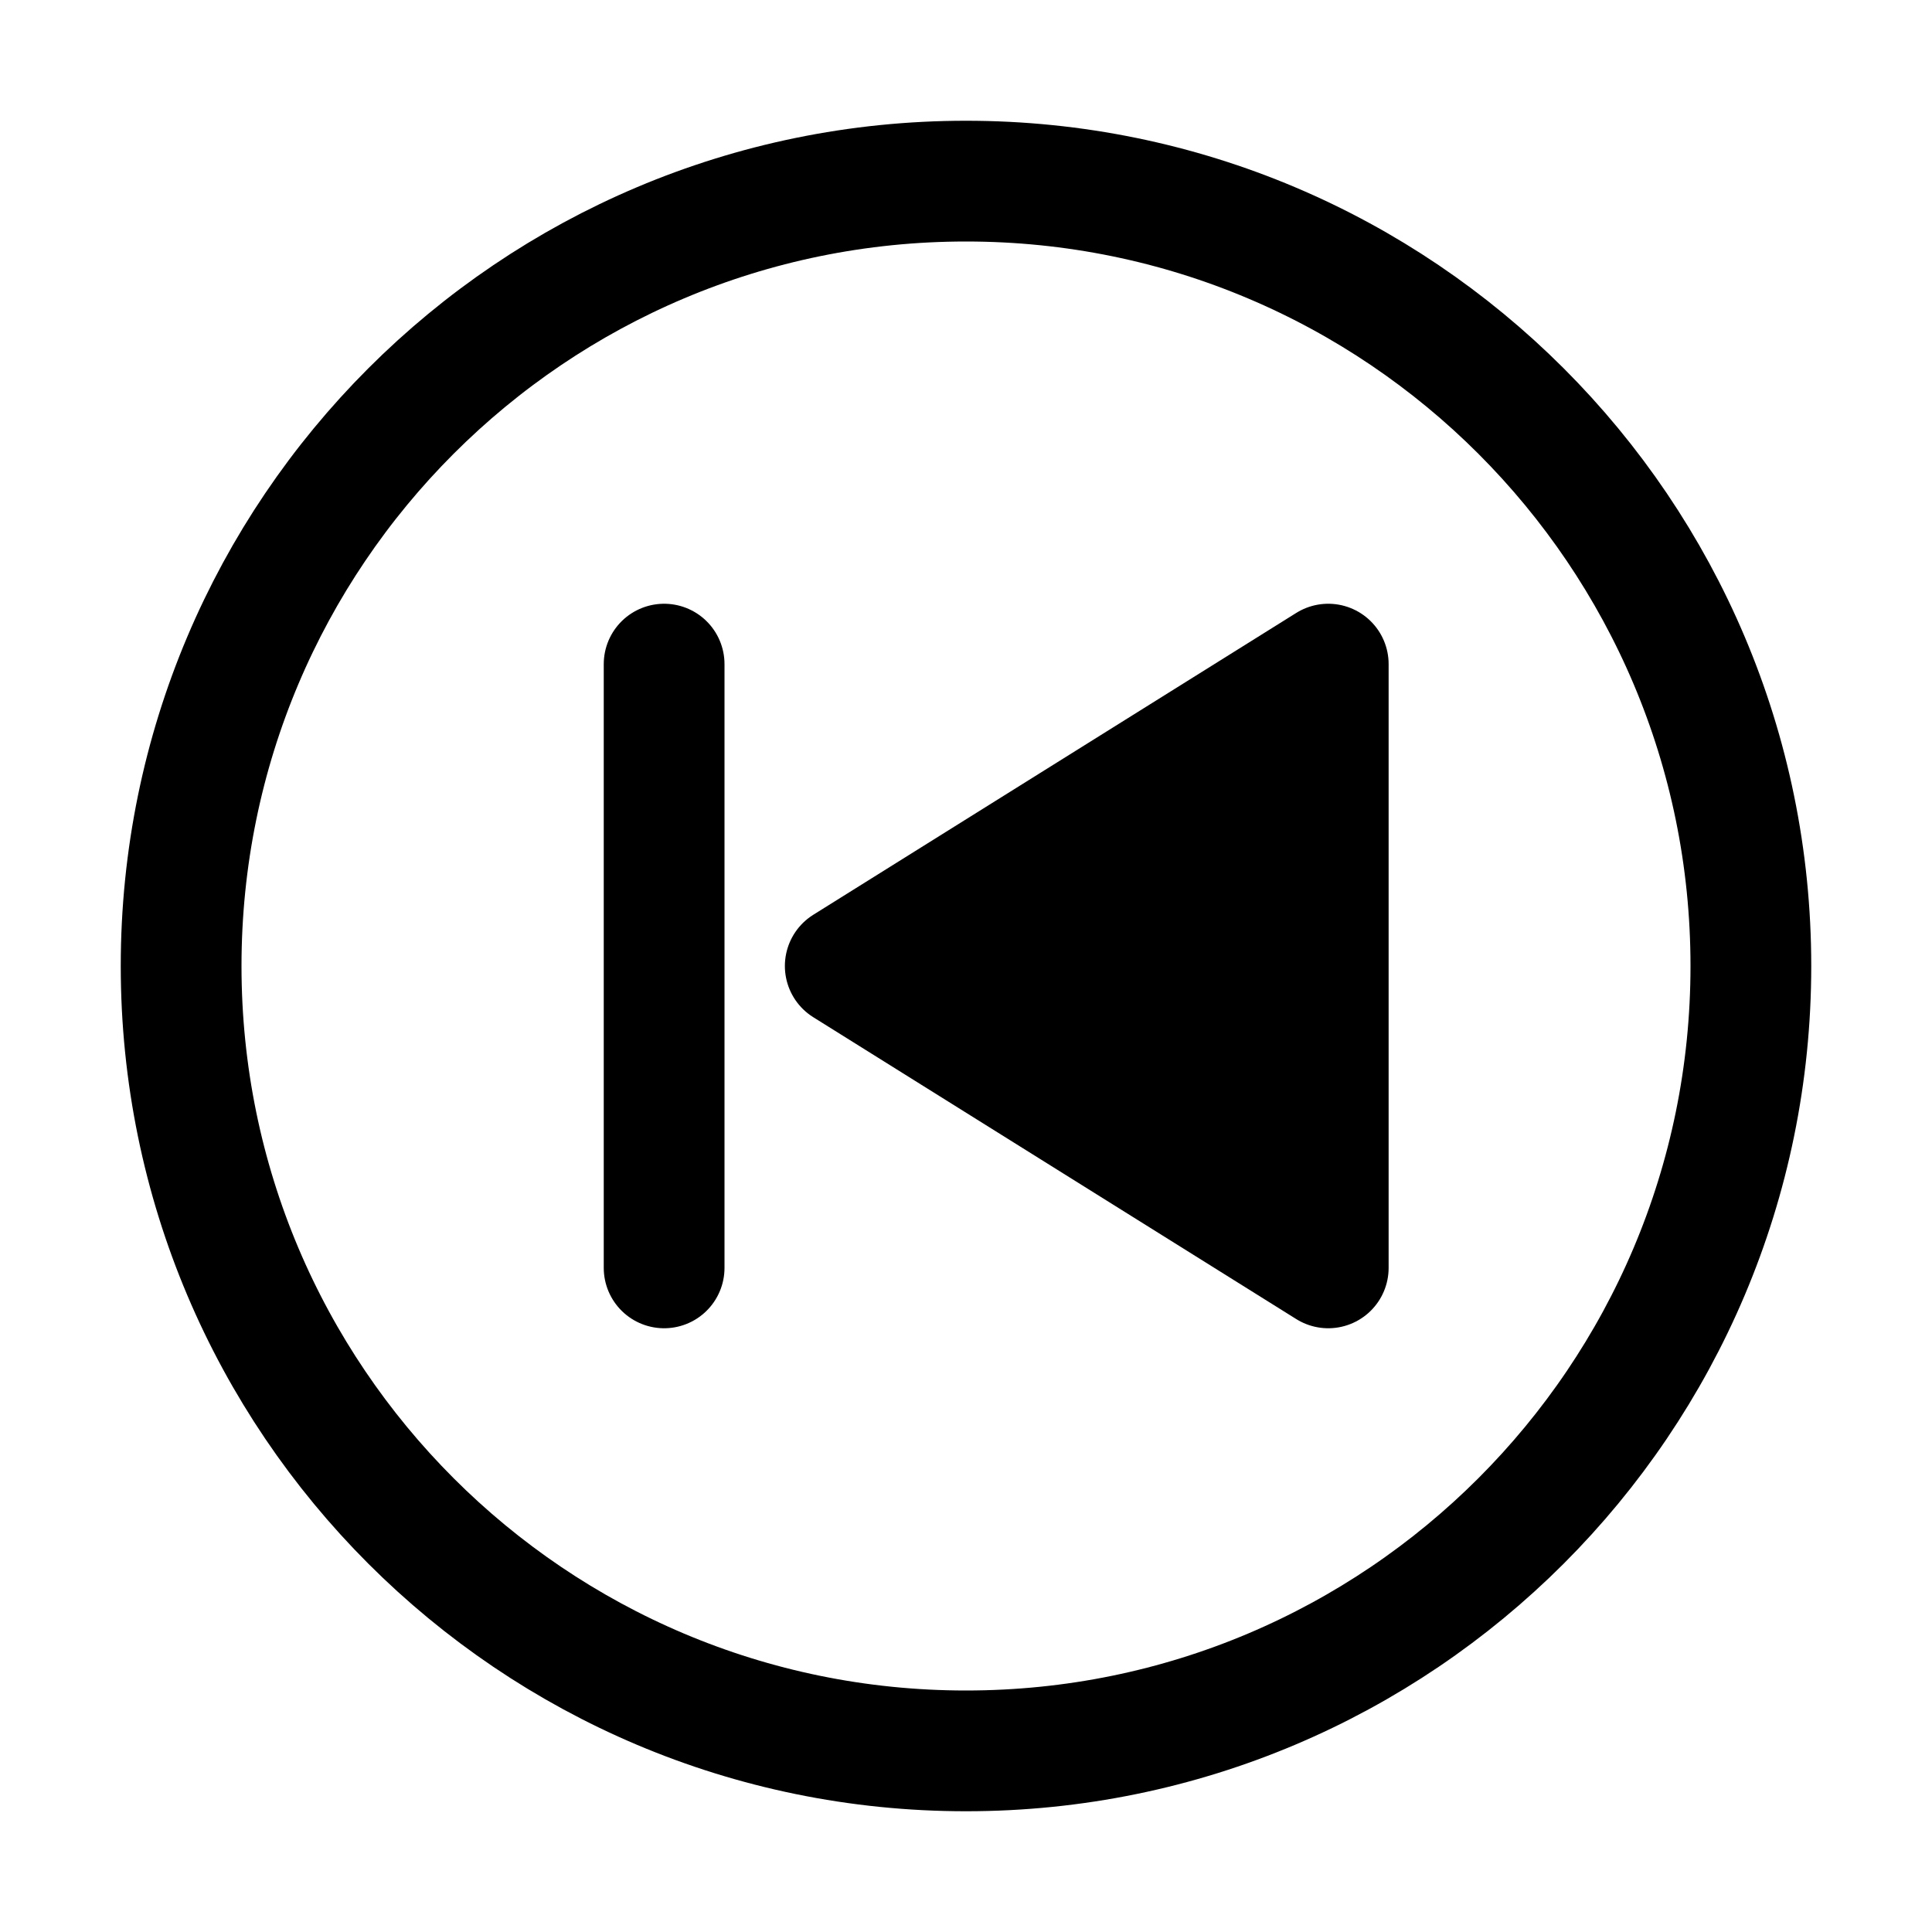
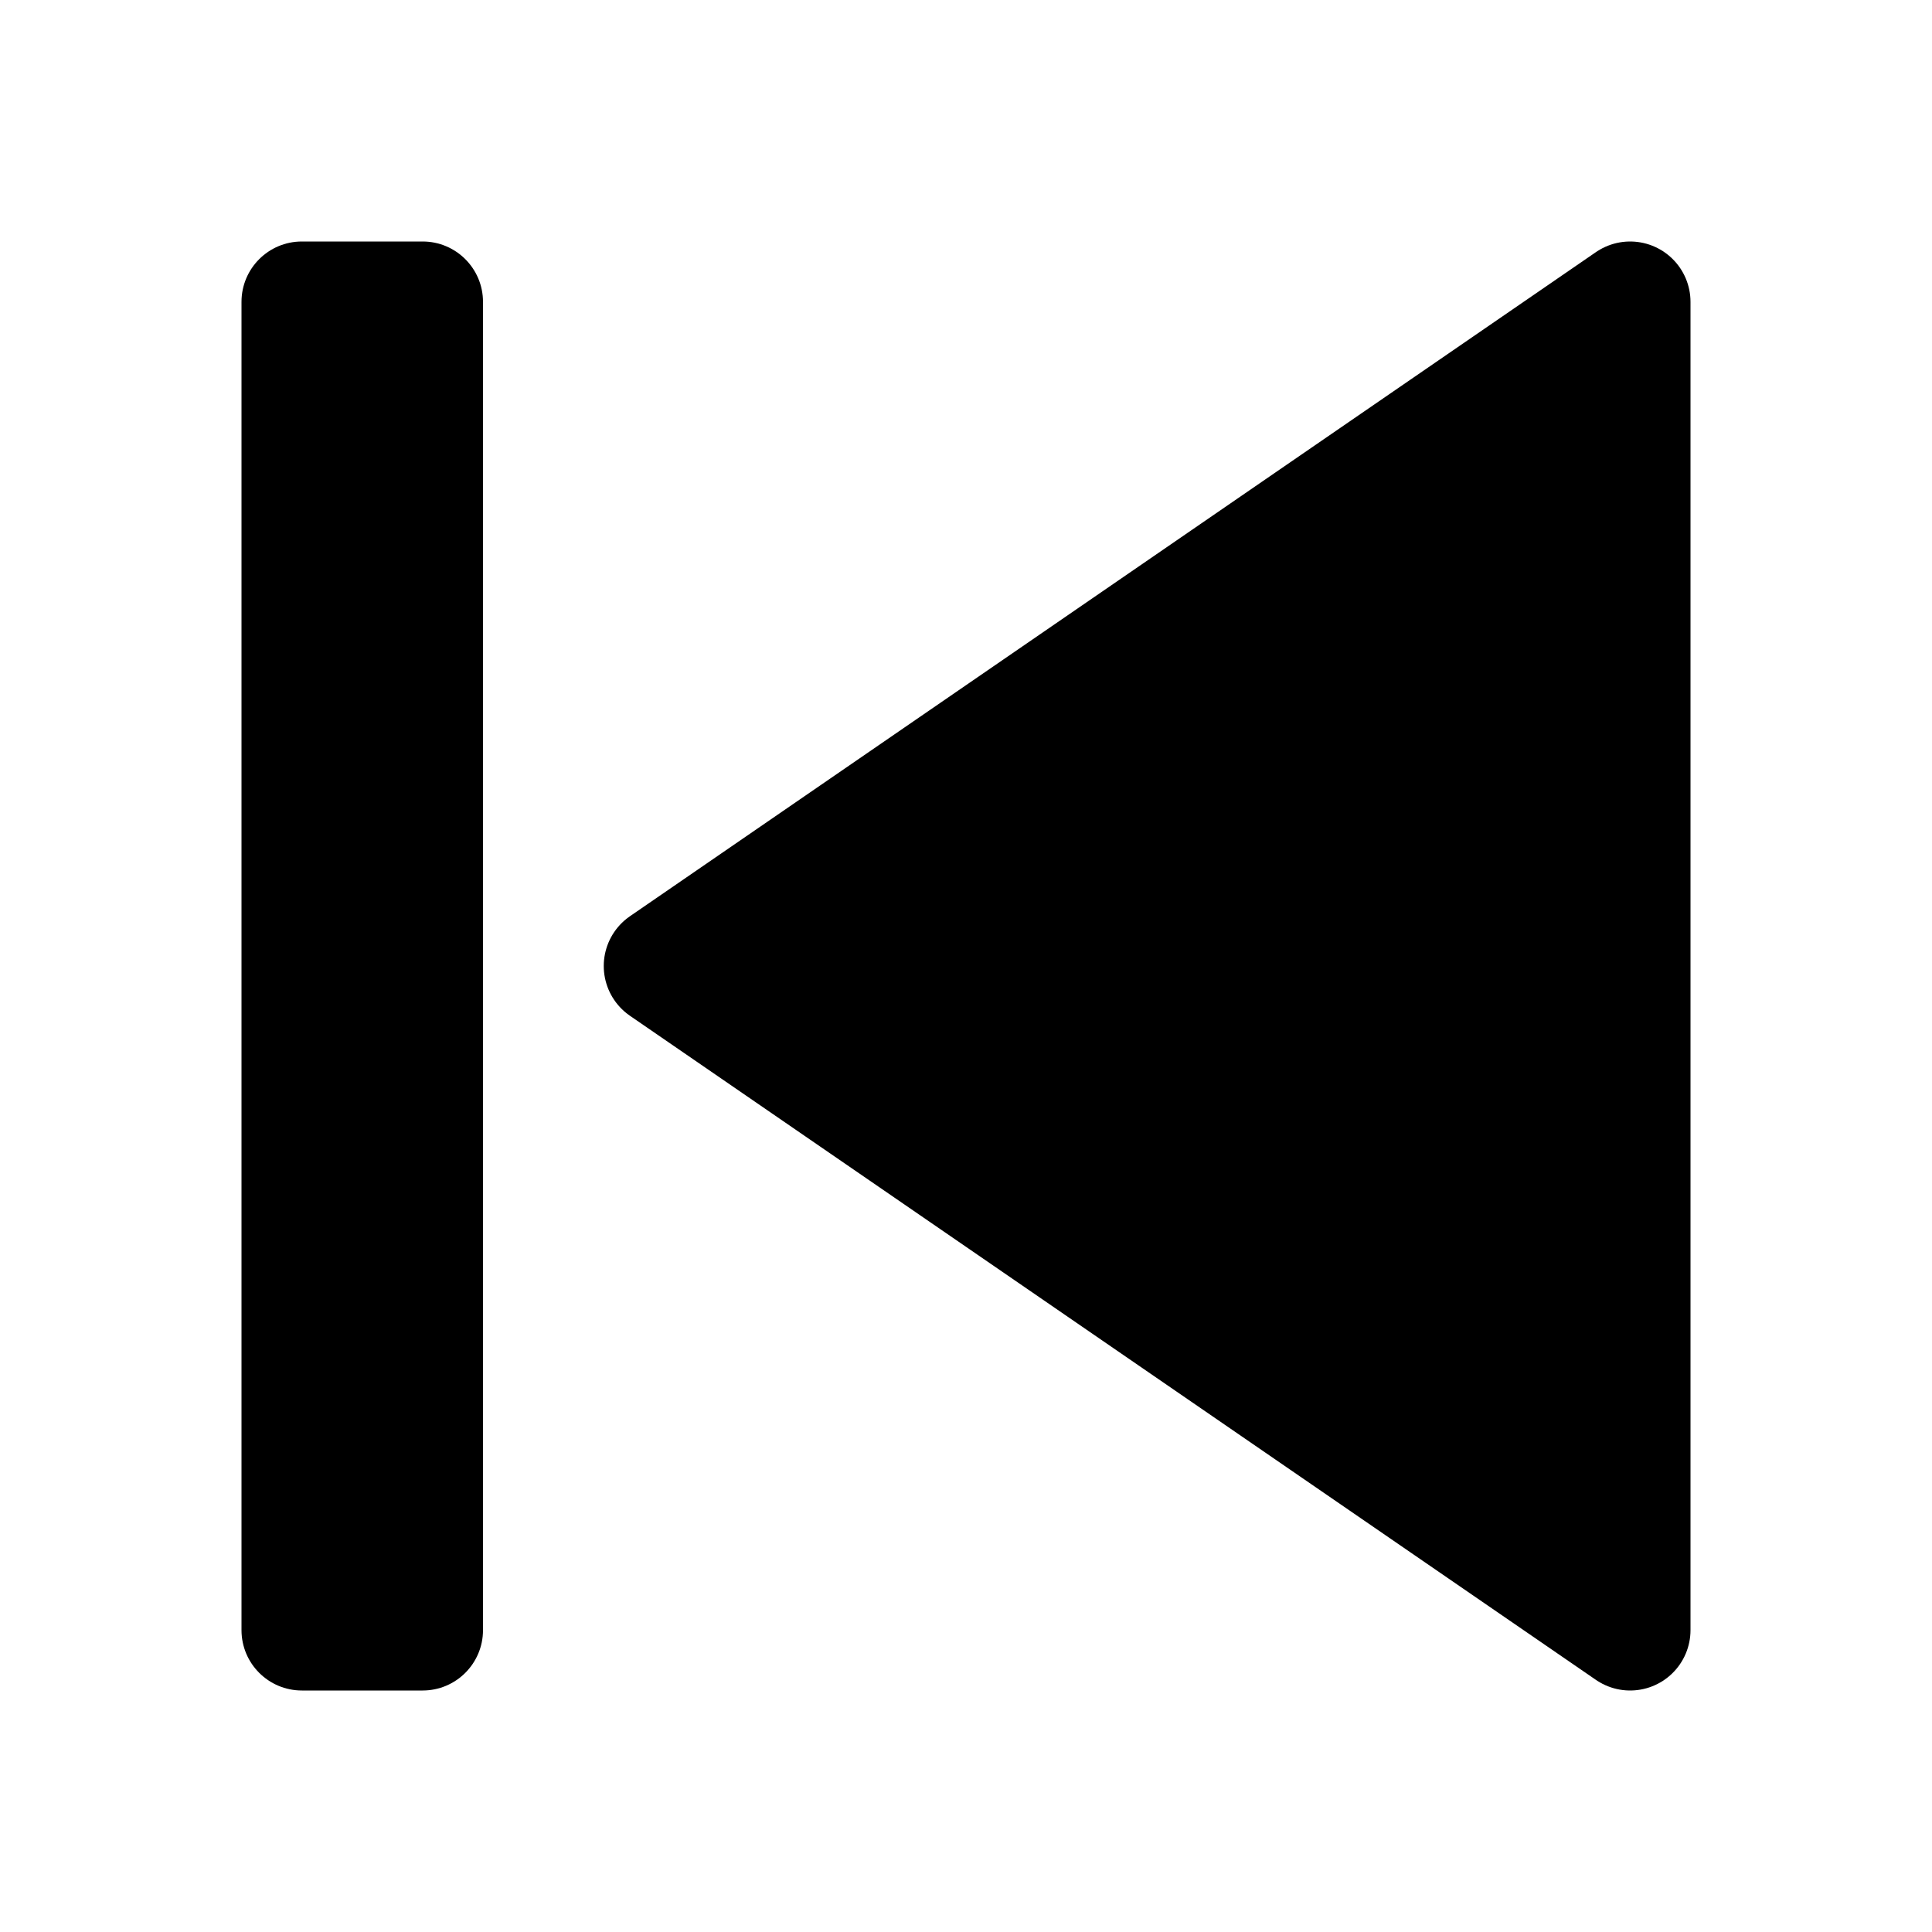
<svg xmlns="http://www.w3.org/2000/svg" width="16" height="16" viewBox="0 0 16 16" fill="none" stroke="currentColor" stroke-width="1" stroke-linecap="round" stroke-linejoin="round">
-   <circle cx="8" cy="8" r="6.5" />
-   <path d="M5.5 5.5v5" />
-   <path d="M11 5.5v5l-4-2.5z" fill="currentColor" />
+   <rect x="2" y="2" width="2" height="12" rx="0.5" fill="currentColor" stroke="none" />
+   <path d="M13.5 2.5v11l-8-5.5z" fill="currentColor" />
</svg>
